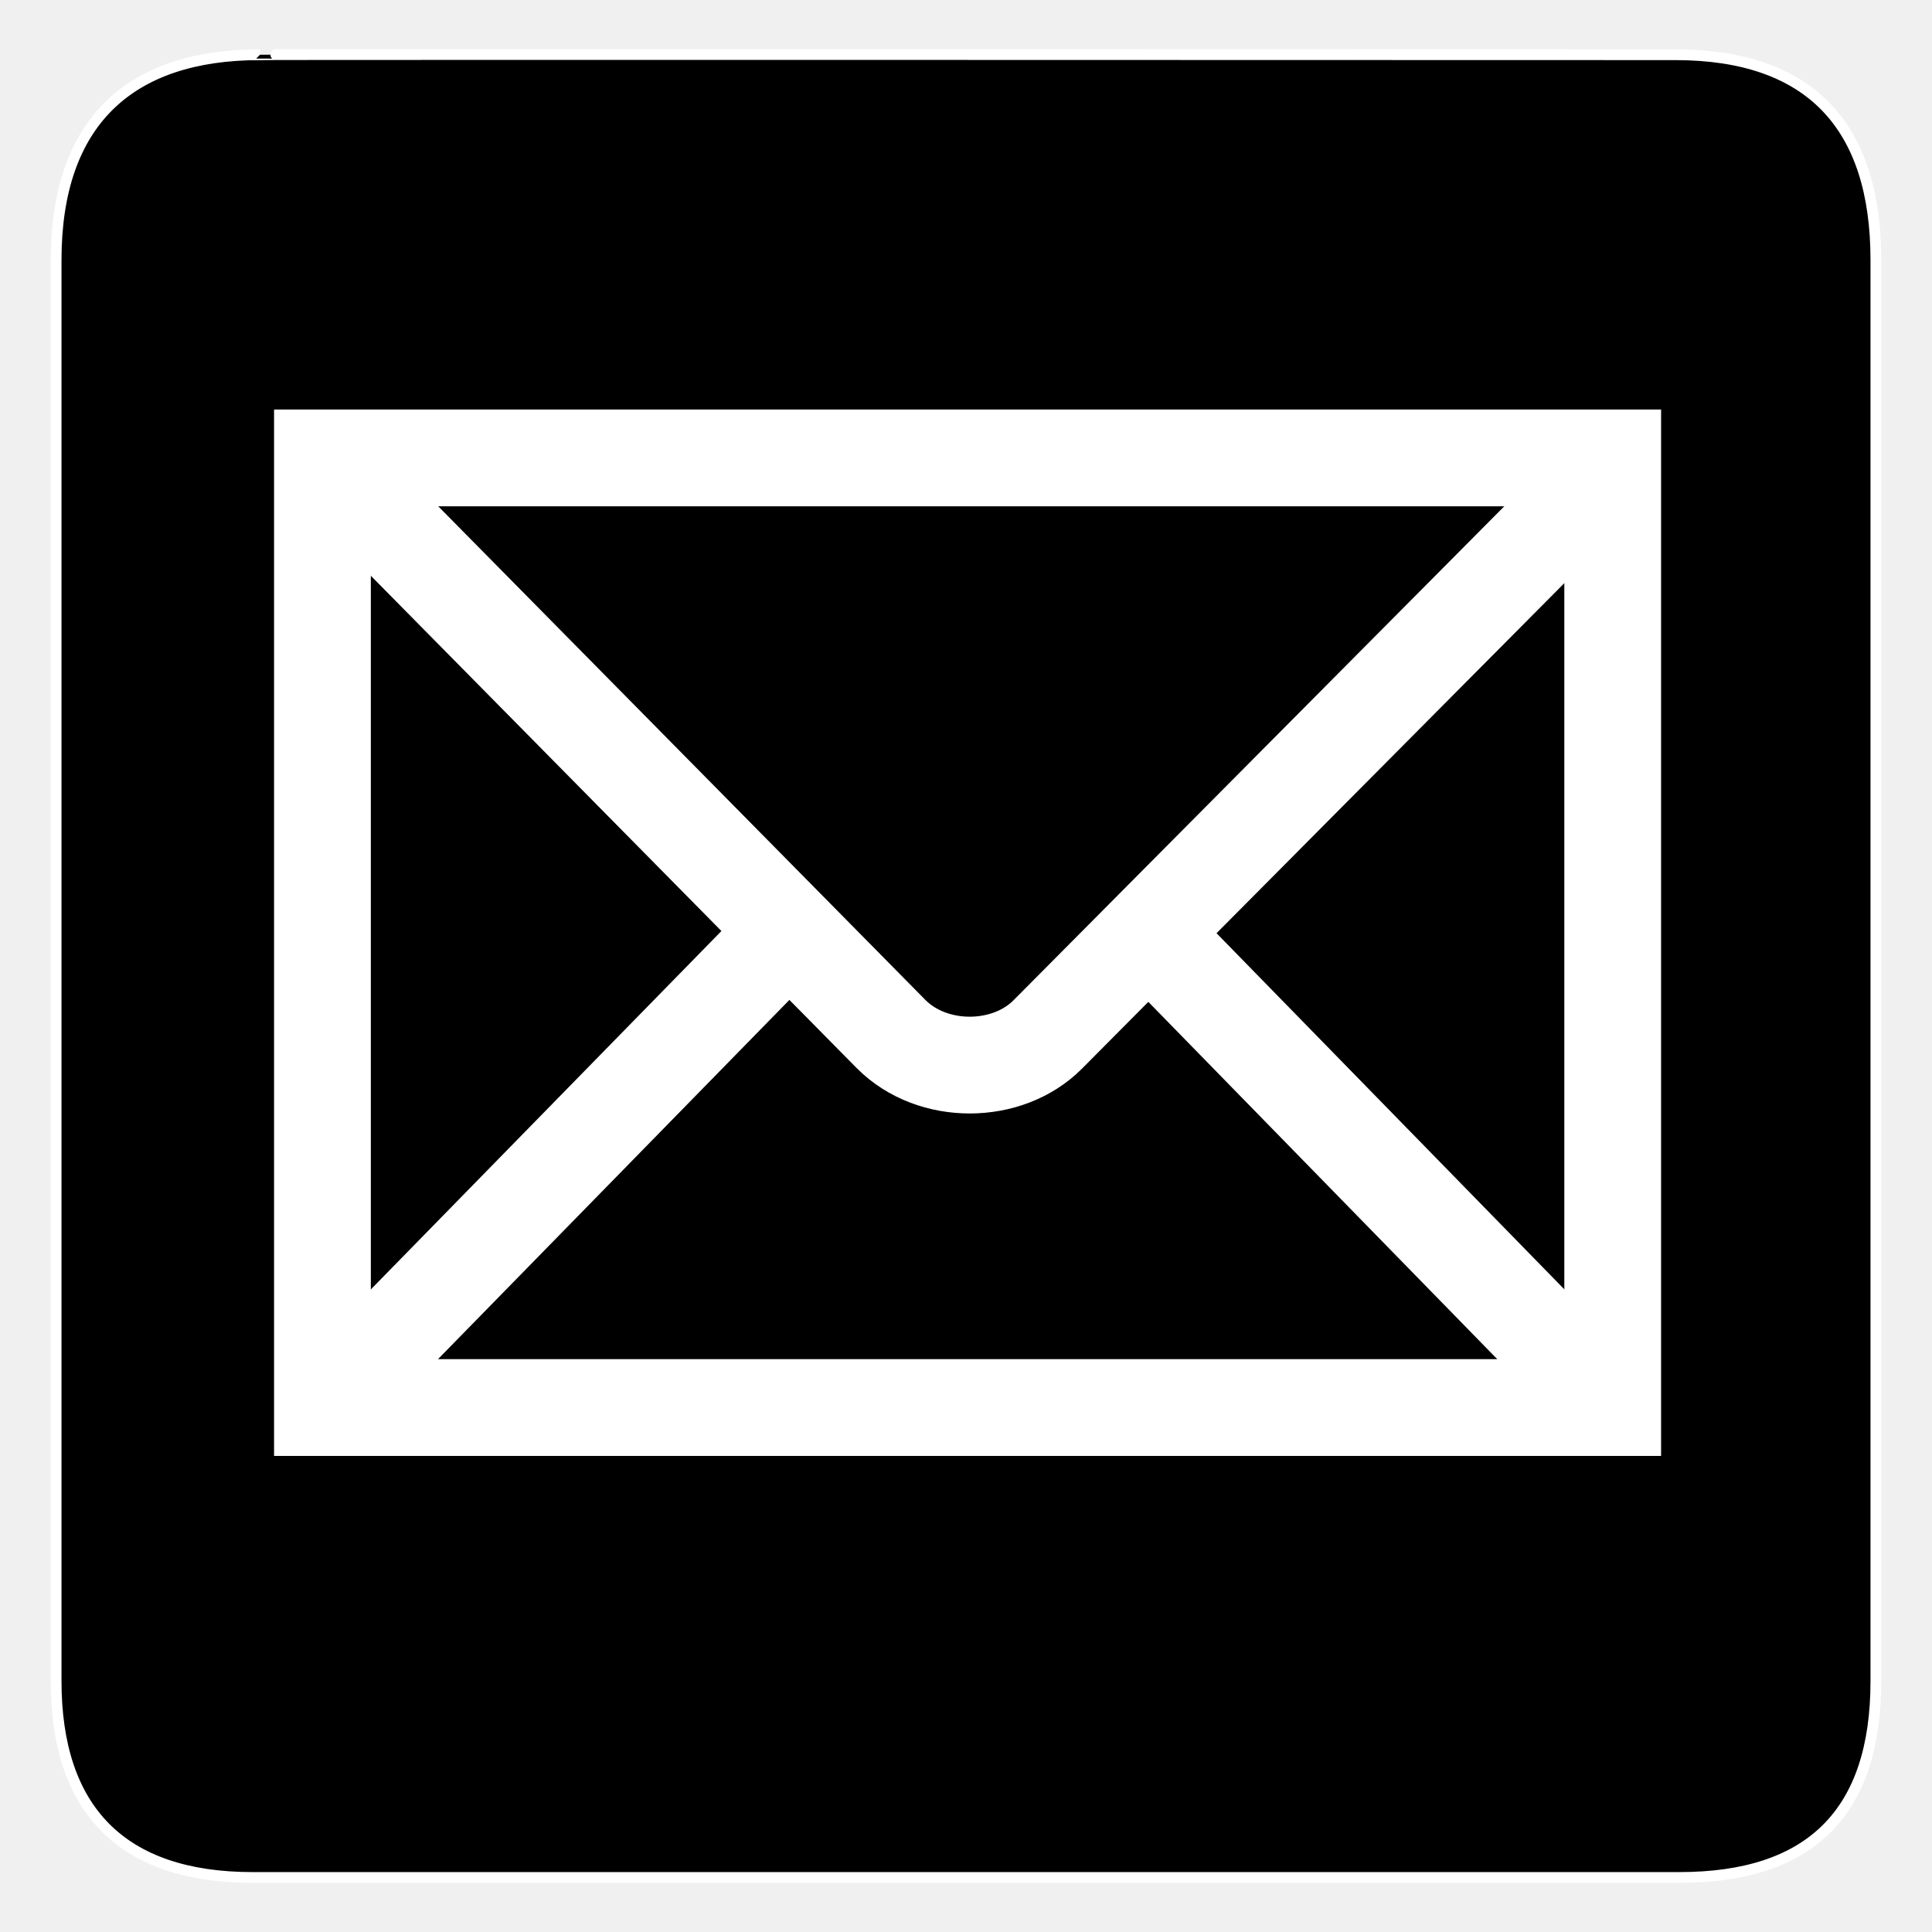
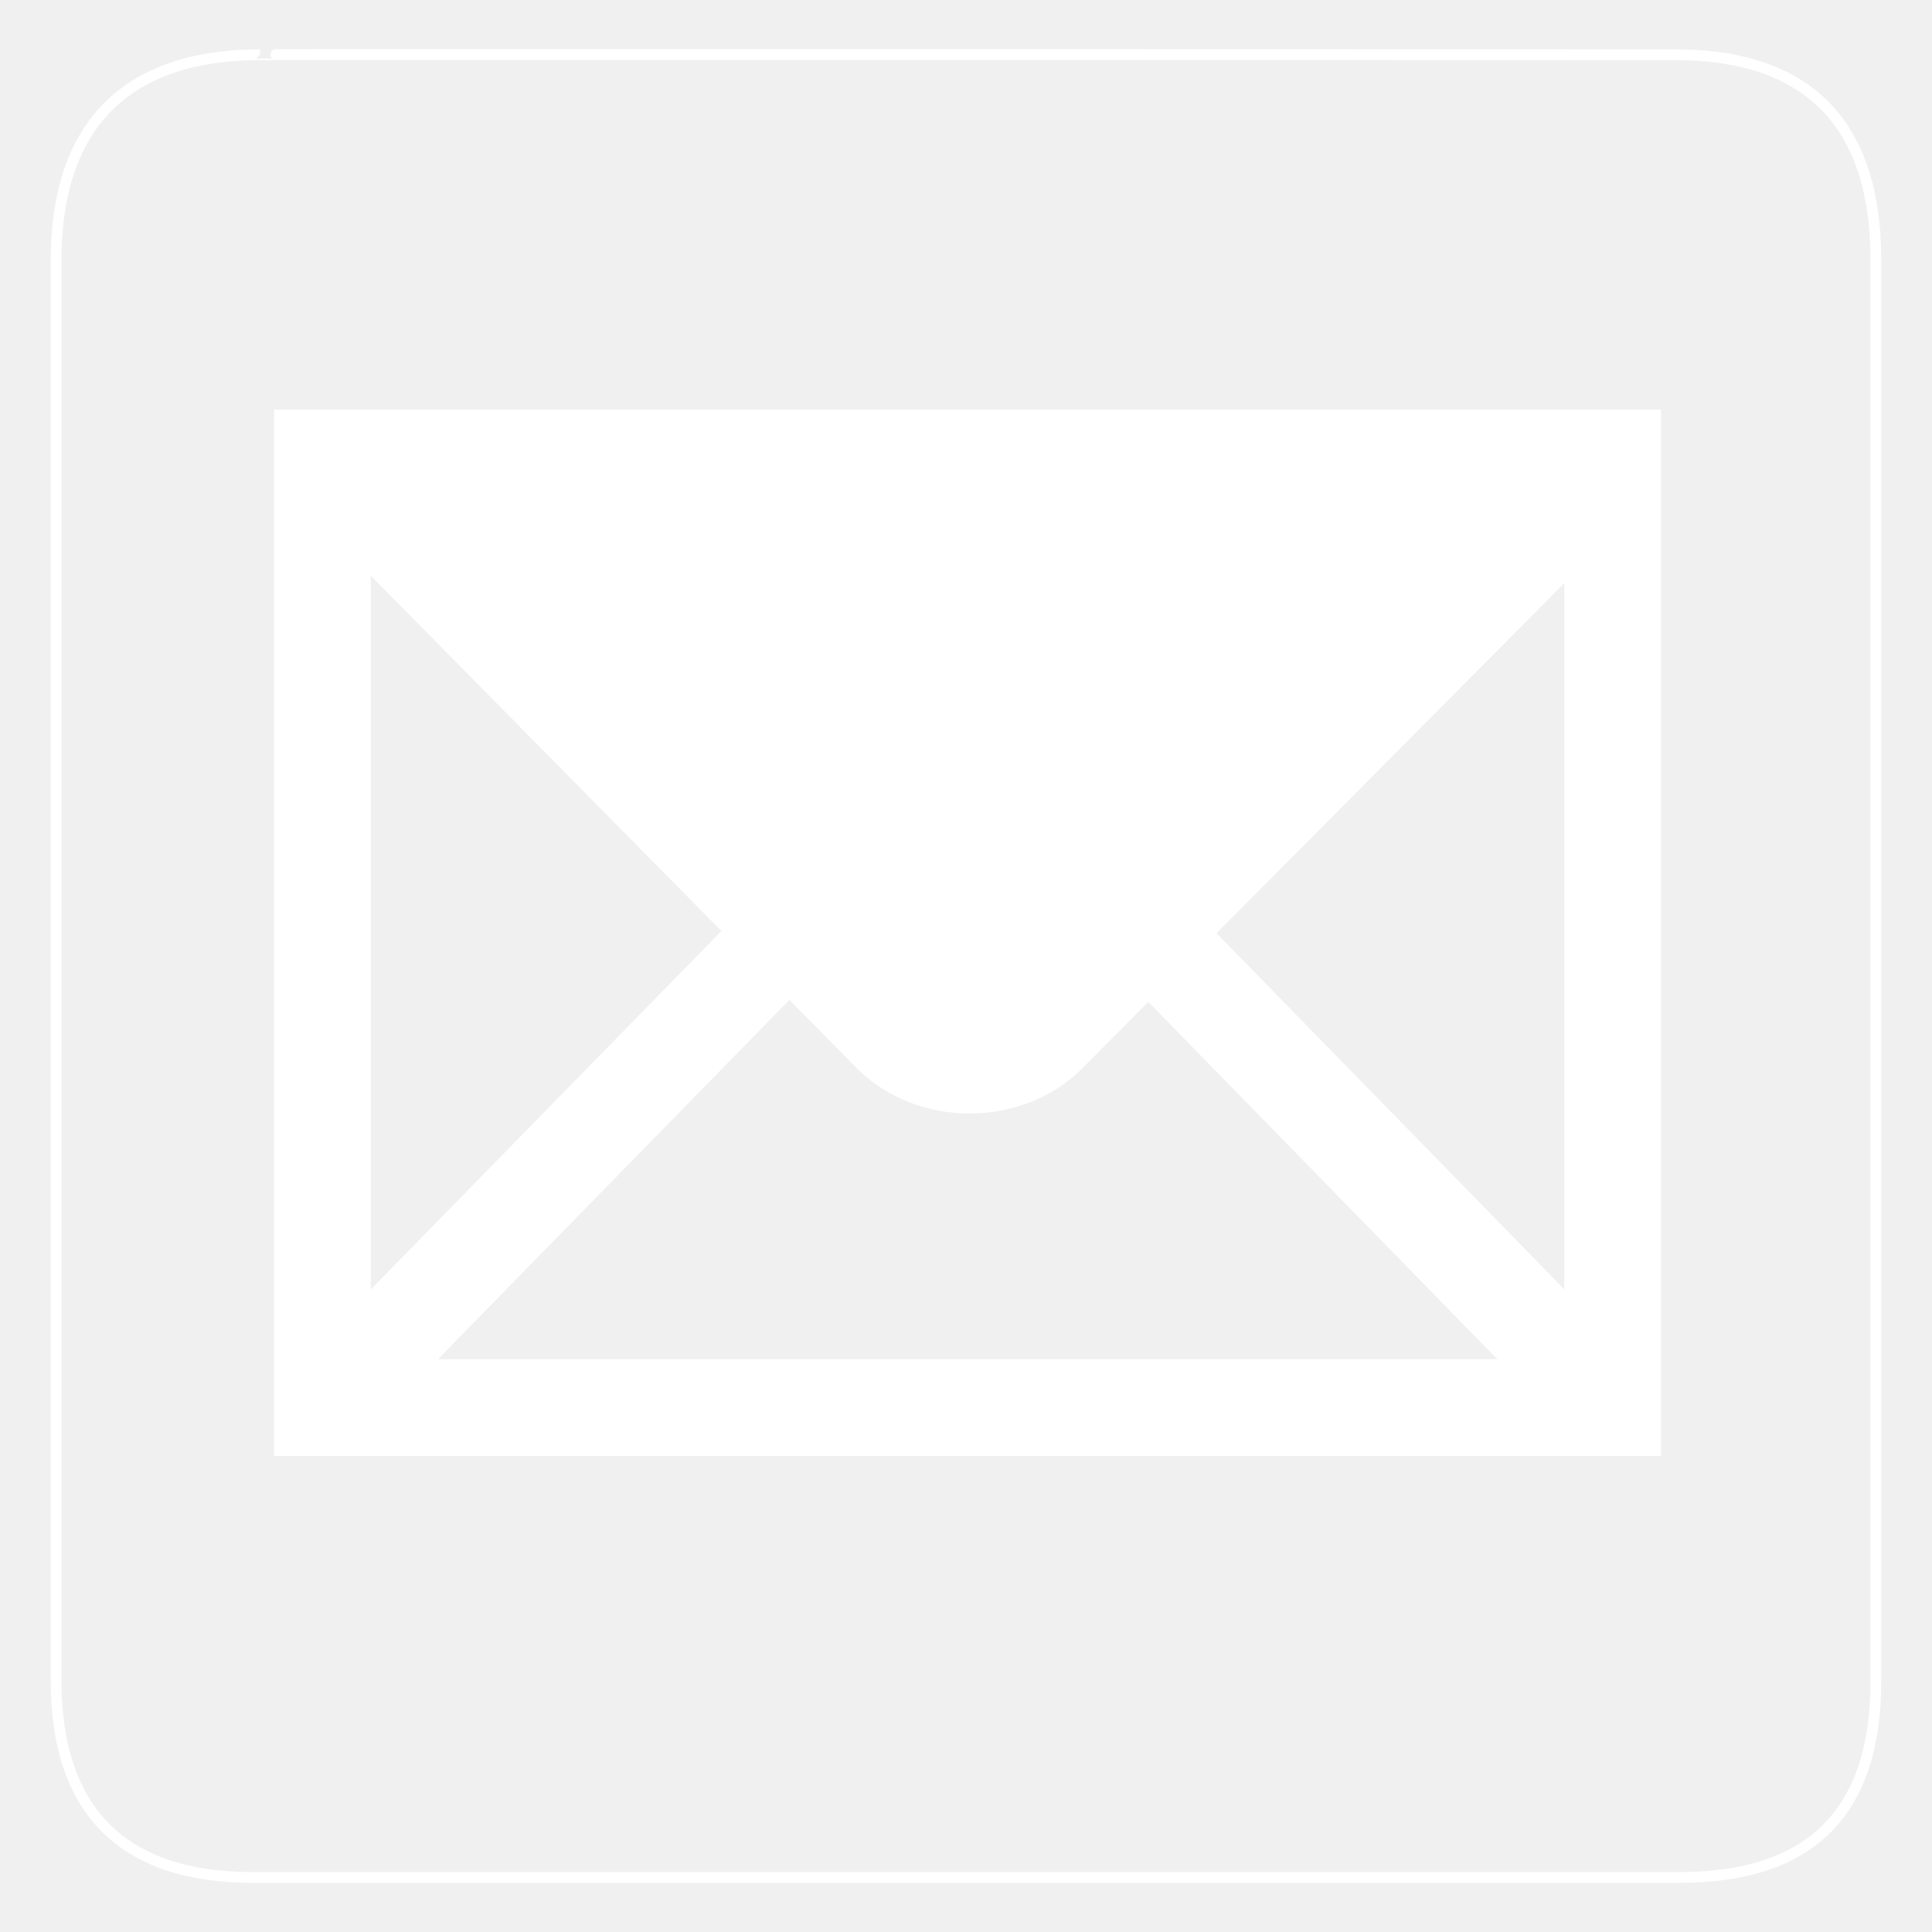
<svg xmlns="http://www.w3.org/2000/svg" height="612" id="svg1392" version="1.0" width="612">
  <defs id="defs1394">
    <marker id="ArrowEnd" markerHeight="3" markerUnits="strokeWidth" markerWidth="4" orient="auto" refX="0" refY="5" viewBox="0 0 10 10">
      <path d="M 0,0 L 10,5 L 0,10 L 0,0 z" id="path1397" />
    </marker>
    <marker id="ArrowStart" markerHeight="3" markerUnits="strokeWidth" markerWidth="4" orient="auto" refX="10" refY="5" viewBox="0 0 10 10">
-       <path d="M 10,0 L 0,5 L 10,10 L 10,0 z" id="path1400" />
+       <path fill="white" d="M 10,0 L 0,5 L 10,10 L 10,0 z" id="path1400" />
    </marker>
  </defs>
  <g id="g8564" transform="translate(-58.515,-15.60444)">
    <g id="g1402">
-       <path d="M 140.865,32.943 C 99.53,32.943 76.294,54.314 76.294,97.979 L 76.294,548.101 C 76.294,588.944 97.185,610.329 138.486,610.329 L 590.51,610.329 C 631.813,610.329 652.736,590.009 652.736,548.101 L 652.736,97.979 C 652.736,55.379 631.813,32.943 589.213,32.943 C 589.213,32.943 140.722,32.801 140.865,32.943 z" id="path1404" style="fill:#000000;stroke:#ffffff;stroke-width:3.408" />
+       <path d="M 140.865,32.943 C 99.53,32.943 76.294,54.314 76.294,97.979 L 76.294,548.101 C 76.294,588.944 97.185,610.329 138.486,610.329 L 590.51,610.329 C 631.813,610.329 652.736,590.009 652.736,548.101 L 652.736,97.979 C 652.736,55.379 631.813,32.943 589.213,32.943 C 589.213,32.943 140.722,32.801 140.865,32.943 z" id="path1404" style="fill:none;stroke:#ffffff;stroke-width:3.408" />
    </g>
    <g id="g1406">
-       <path d="M 569.372,461.472 L 569.372,160.658 L 160.658,160.658 L 160.658,461.472 L 569.372,461.472 z" id="path1408" style="fill:none;stroke:#ffffff;stroke-width:30.655" />
+       <path fill="white" d="M 569.372,461.472 L 569.372,160.658 L 160.658,160.658 L 160.658,461.472 L 569.372,461.472 z" id="path1408" style="fill:none;stroke:#ffffff;stroke-width:30.655" />
      <path id="path1410" style="fill:none;stroke:#ffffff;stroke-width:30.655" />
-       <path d="M 164.46,164.49 L 340.78,343.158 C 353.849,356.328 377.628,356.172 390.421,343.278 L 566.62,165.928" id="path1412" style="fill:none;stroke:#ffffff;stroke-width:30.655" />
-       <path d="M 170.514,451.566 L 305.609,313.46" id="path1414" style="fill:none;stroke:#ffffff;stroke-width:30.655" />
+       <path d="M 164.46,164.49 L 340.78,343.158 C 353.849,356.328 377.628,356.172 390.421,343.278 L 566.62,165.928" id="path1412" style="fill:white;stroke:#ffffff;stroke-width:30.655" />
+       <path d="M 170.514,451.566 L 305.609,313.46" id="path1414" style="fill:white;stroke:#ffffff;stroke-width:30.655" />
      <path d="M 557.966,449.974 L 426.514,315.375" id="path1416" style="fill:none;stroke:#ffffff;stroke-width:30.655" />
    </g>
  </g>
</svg>
